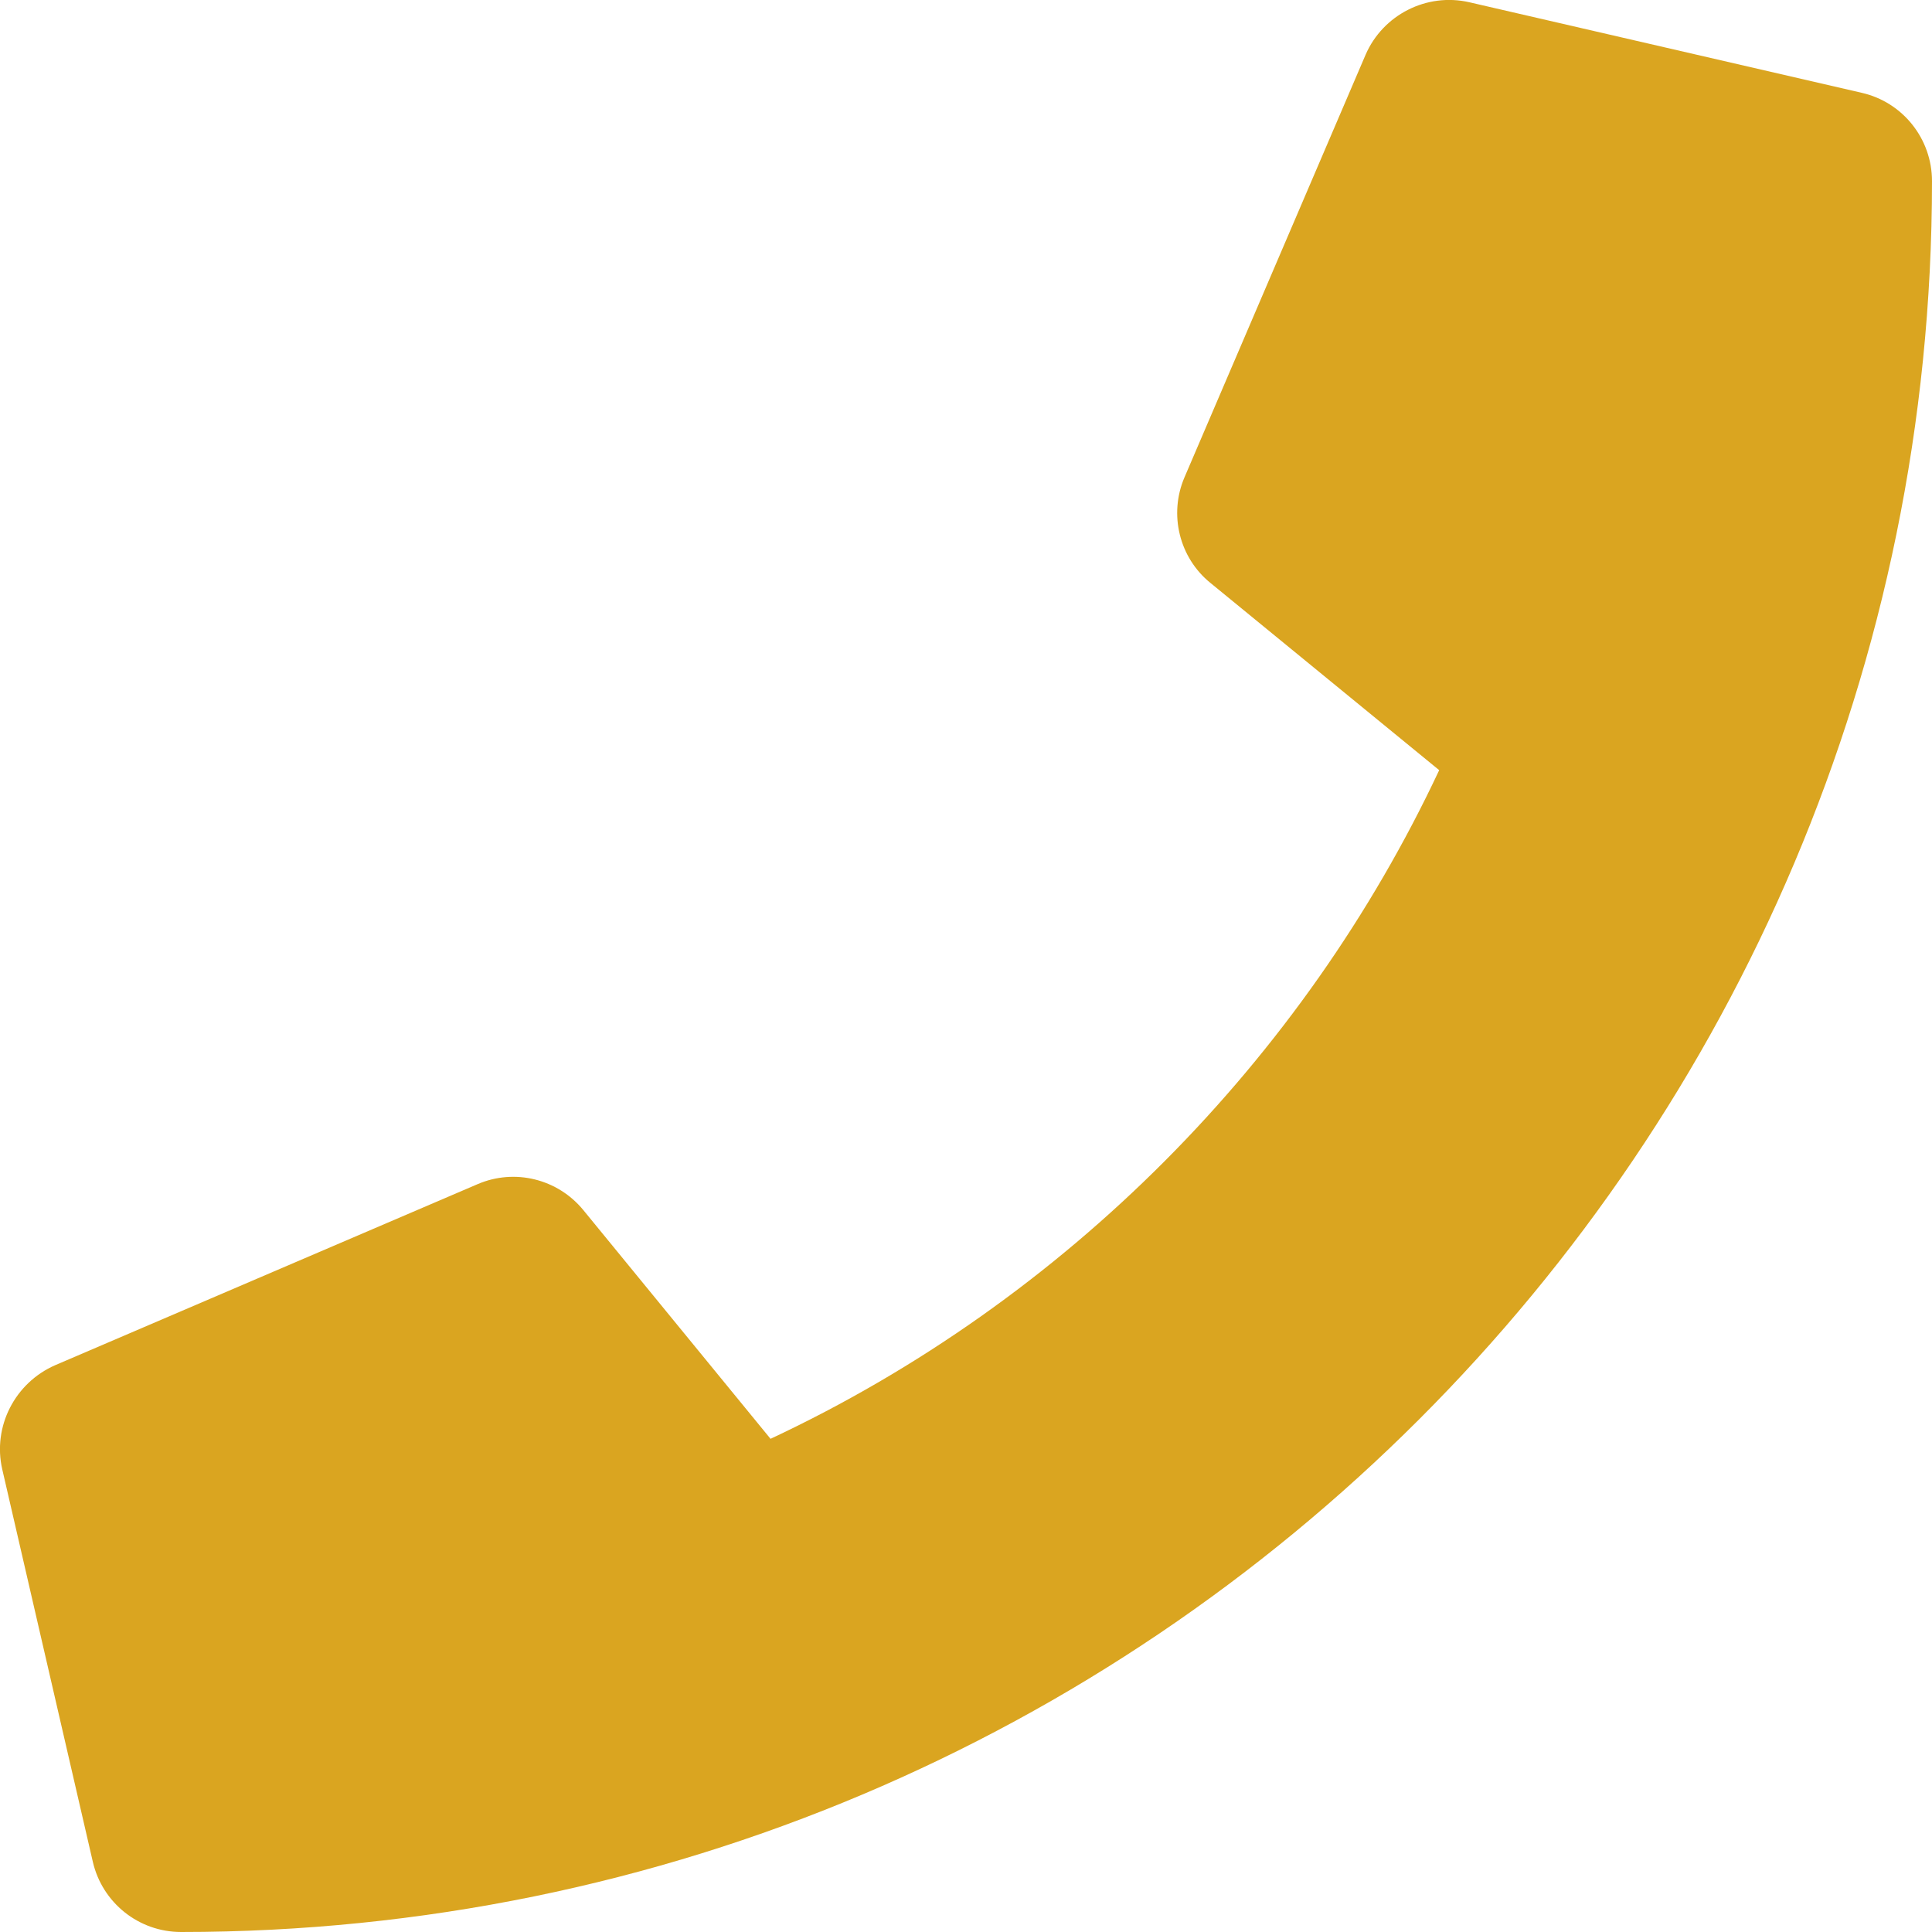
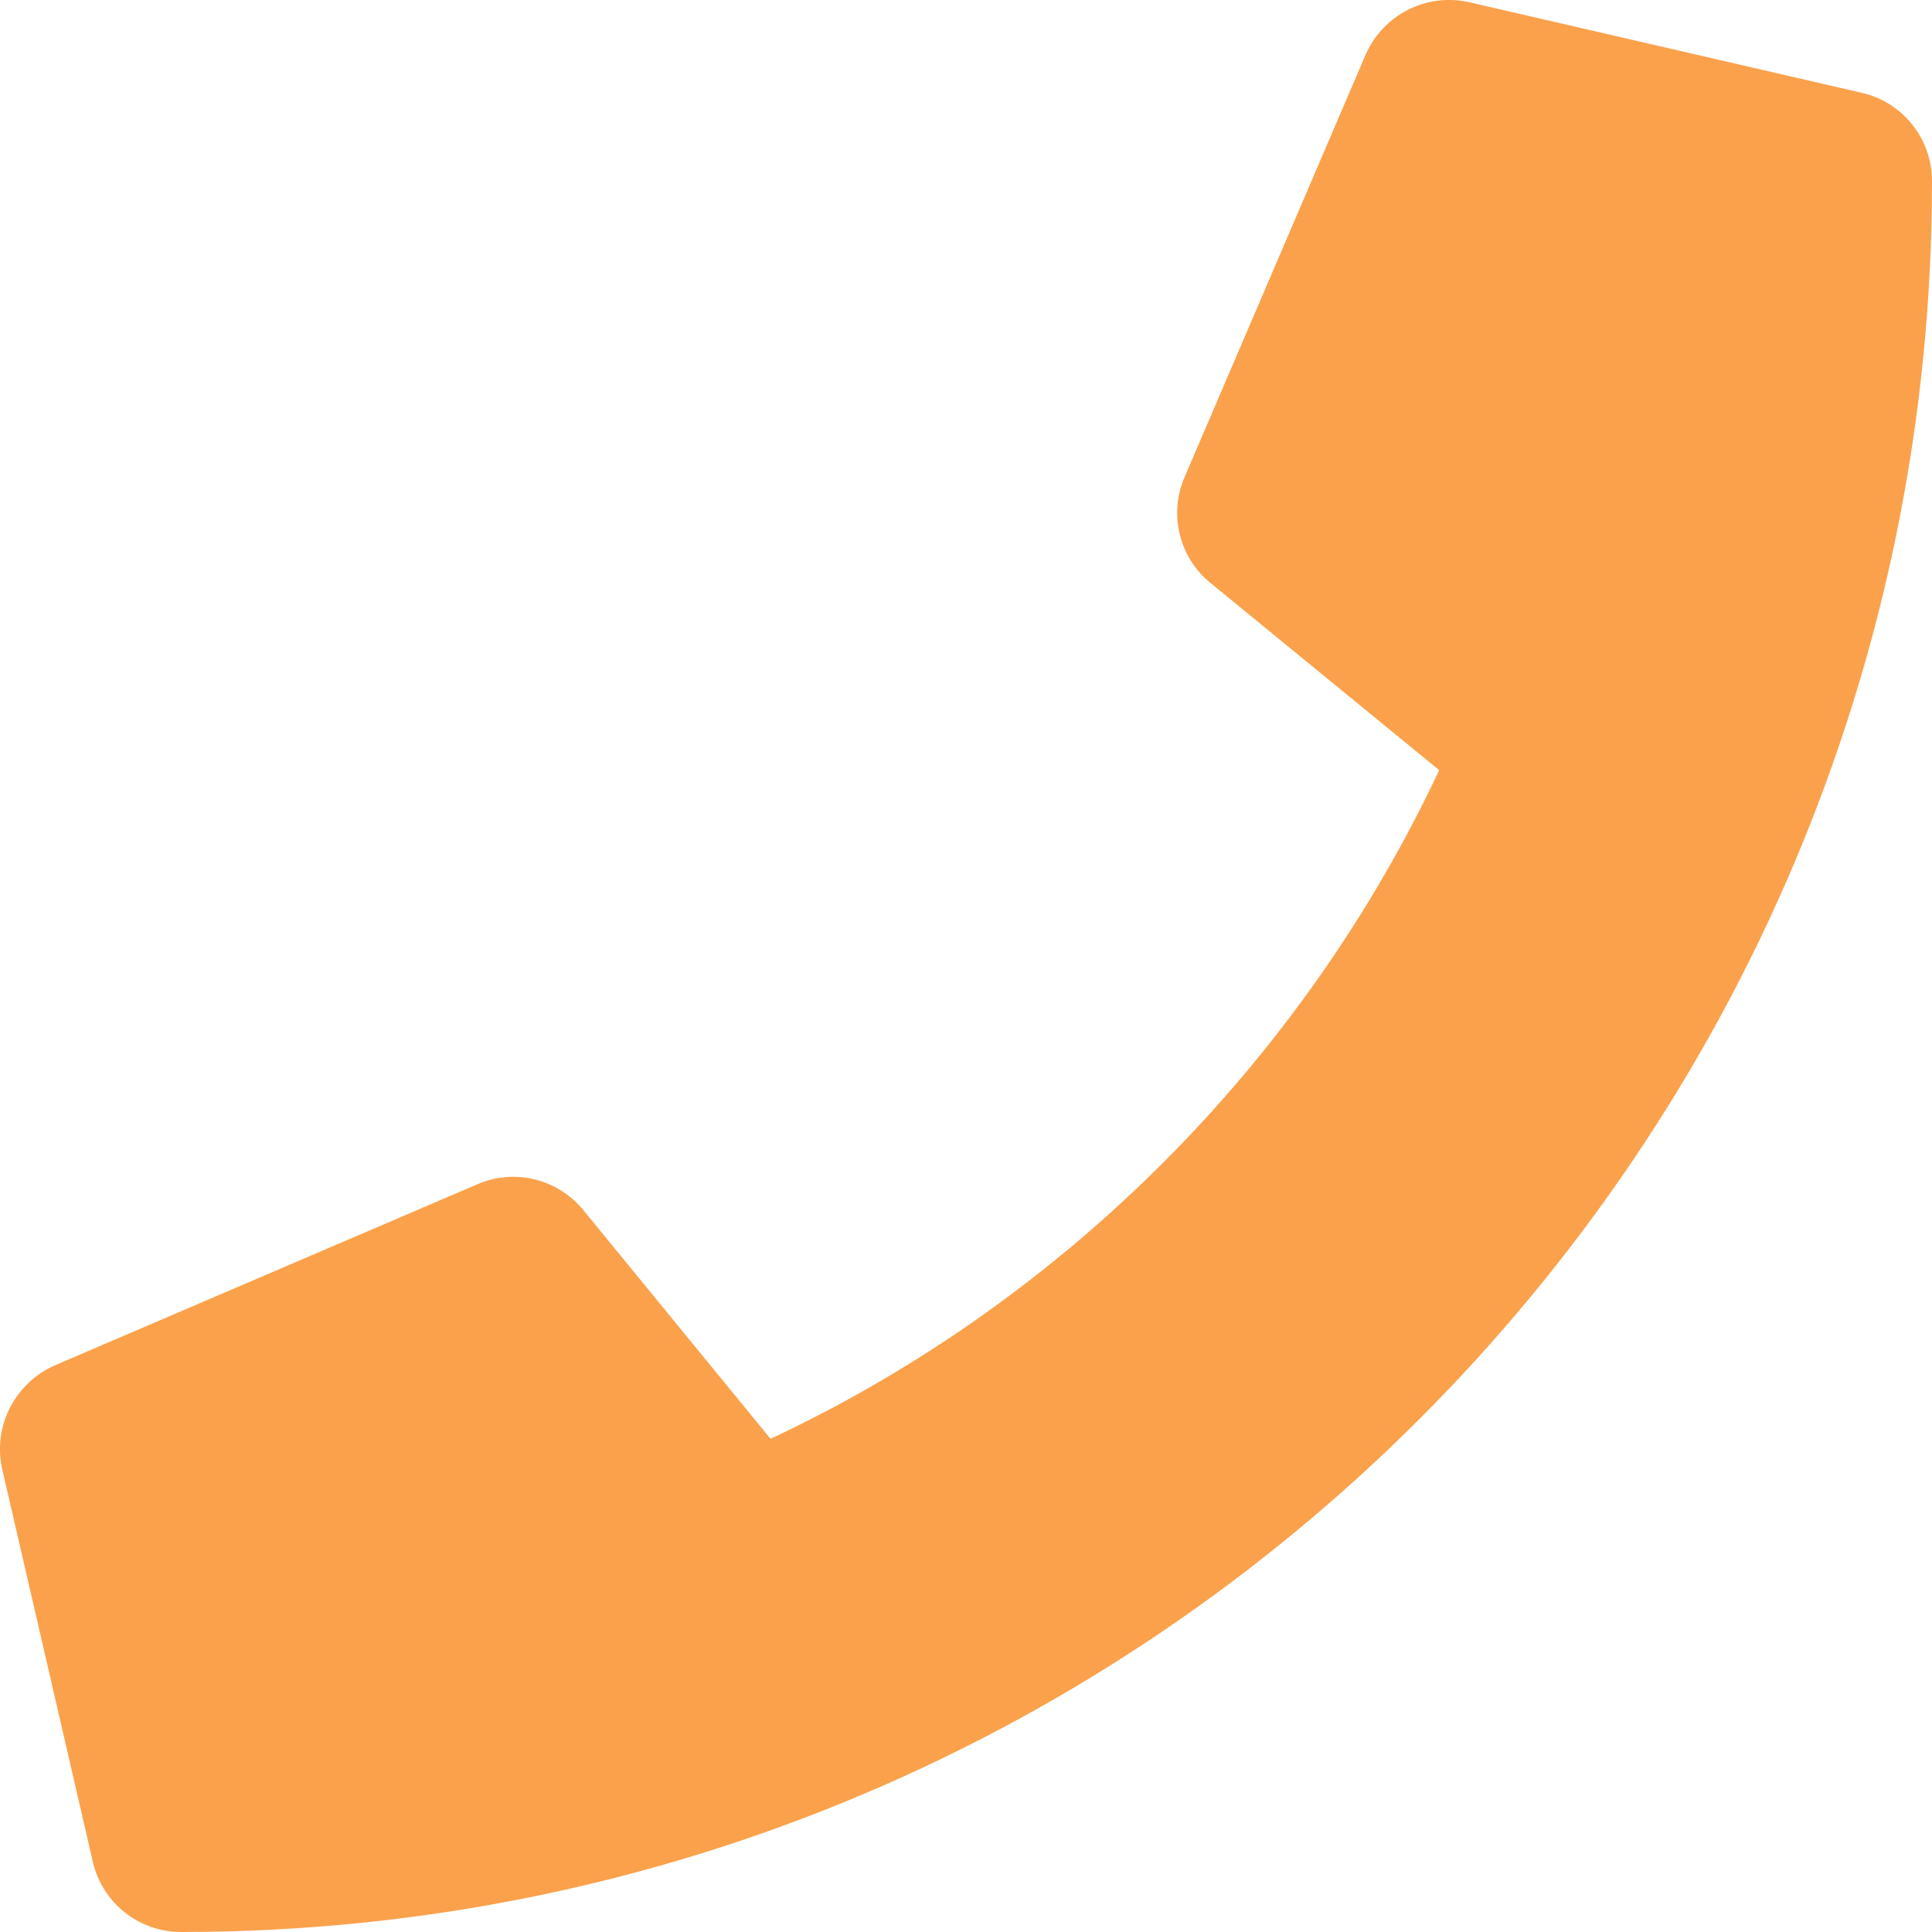
<svg xmlns="http://www.w3.org/2000/svg" aria-hidden="true" focusable="false" data-prefix="fas" data-icon="phone" class="svg-inline--fa fa-phone fa-w-16" role="img" viewBox="0 0 512 512">
-   <path fill="goldenrod" d="M493.4 24.6l-104-24c-11.3-2.6-22.9 3.3-27.5 13.9l-48 112c-4.2 9.8-1.4 21.3 6.9 28l60.6 49.6c-36 76.7-98.9 140.5-177.2 177.2l-49.6-60.6c-6.8-8.3-18.2-11.1-28-6.9l-112 48C3.9 366.5-2 378.1.6 389.4l24 104C27.1 504.2 36.7 512 48 512c256.1 0 464-207.5 464-464 0-11.2-7.7-20.9-18.6-23.4z">
+   <path fill="#fba14c" d="M493.4 24.6l-104-24c-11.3-2.6-22.9 3.3-27.5 13.9l-48 112c-4.2 9.8-1.4 21.3 6.9 28l60.6 49.6c-36 76.7-98.9 140.5-177.2 177.2l-49.6-60.6c-6.8-8.3-18.2-11.1-28-6.9l-112 48C3.9 366.5-2 378.1.6 389.4l24 104C27.1 504.2 36.7 512 48 512c256.1 0 464-207.5 464-464 0-11.2-7.7-20.9-18.6-23.4z">
    </path>
</svg>
